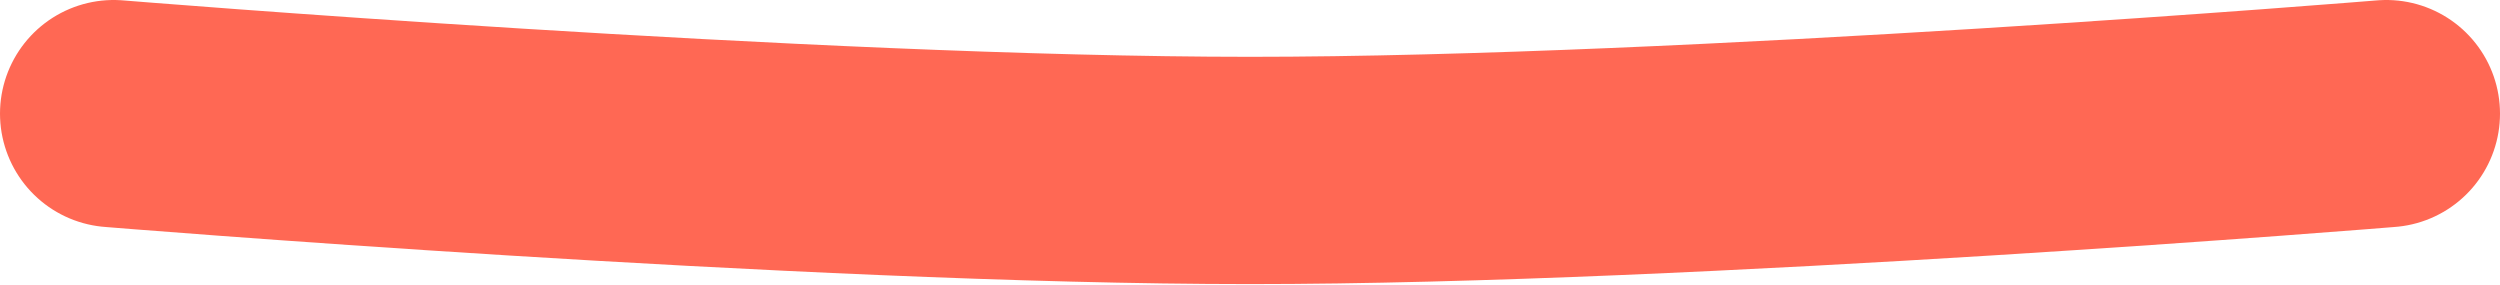
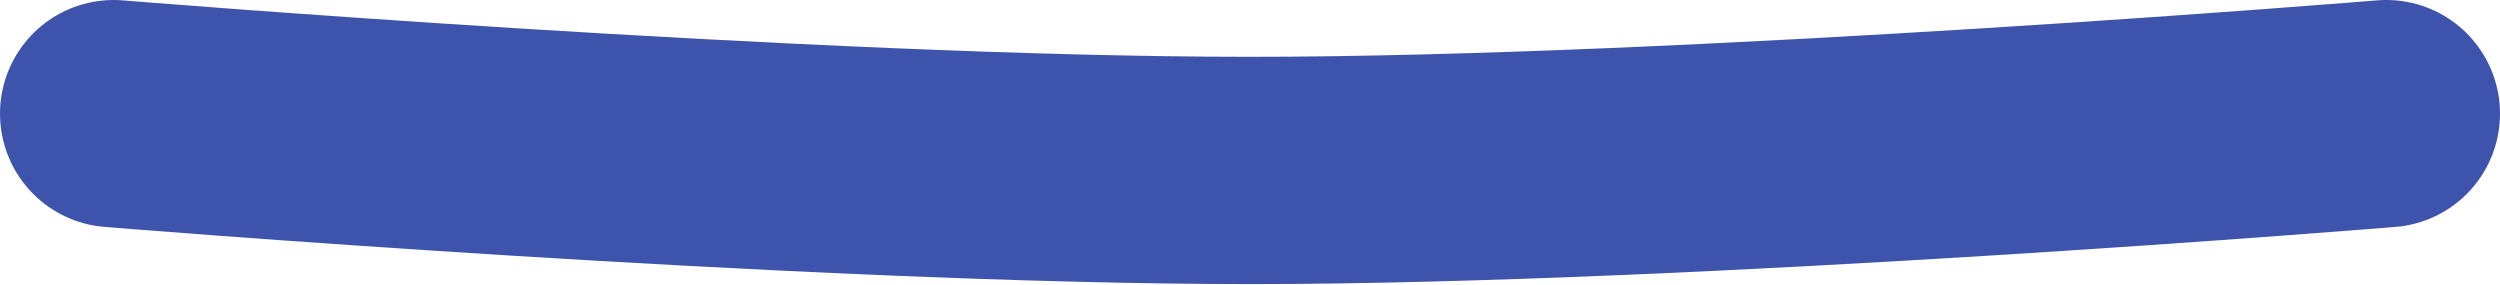
<svg xmlns="http://www.w3.org/2000/svg" width="44" height="5" viewBox="0 0 44 5" fill="none">
-   <path d="M42 2C42 2 29.811 3 22 3C14.19 3 2 2 2 2" stroke="#FF6854" stroke-width="4" stroke-linecap="round" stroke-linejoin="round" />
+   <path d="M42 2C42 2 29.811 3 22 3C14.19 3 2 2 2 2" stroke="#3E53AC" stroke-width="4" stroke-linecap="round" stroke-linejoin="round" />
</svg>
